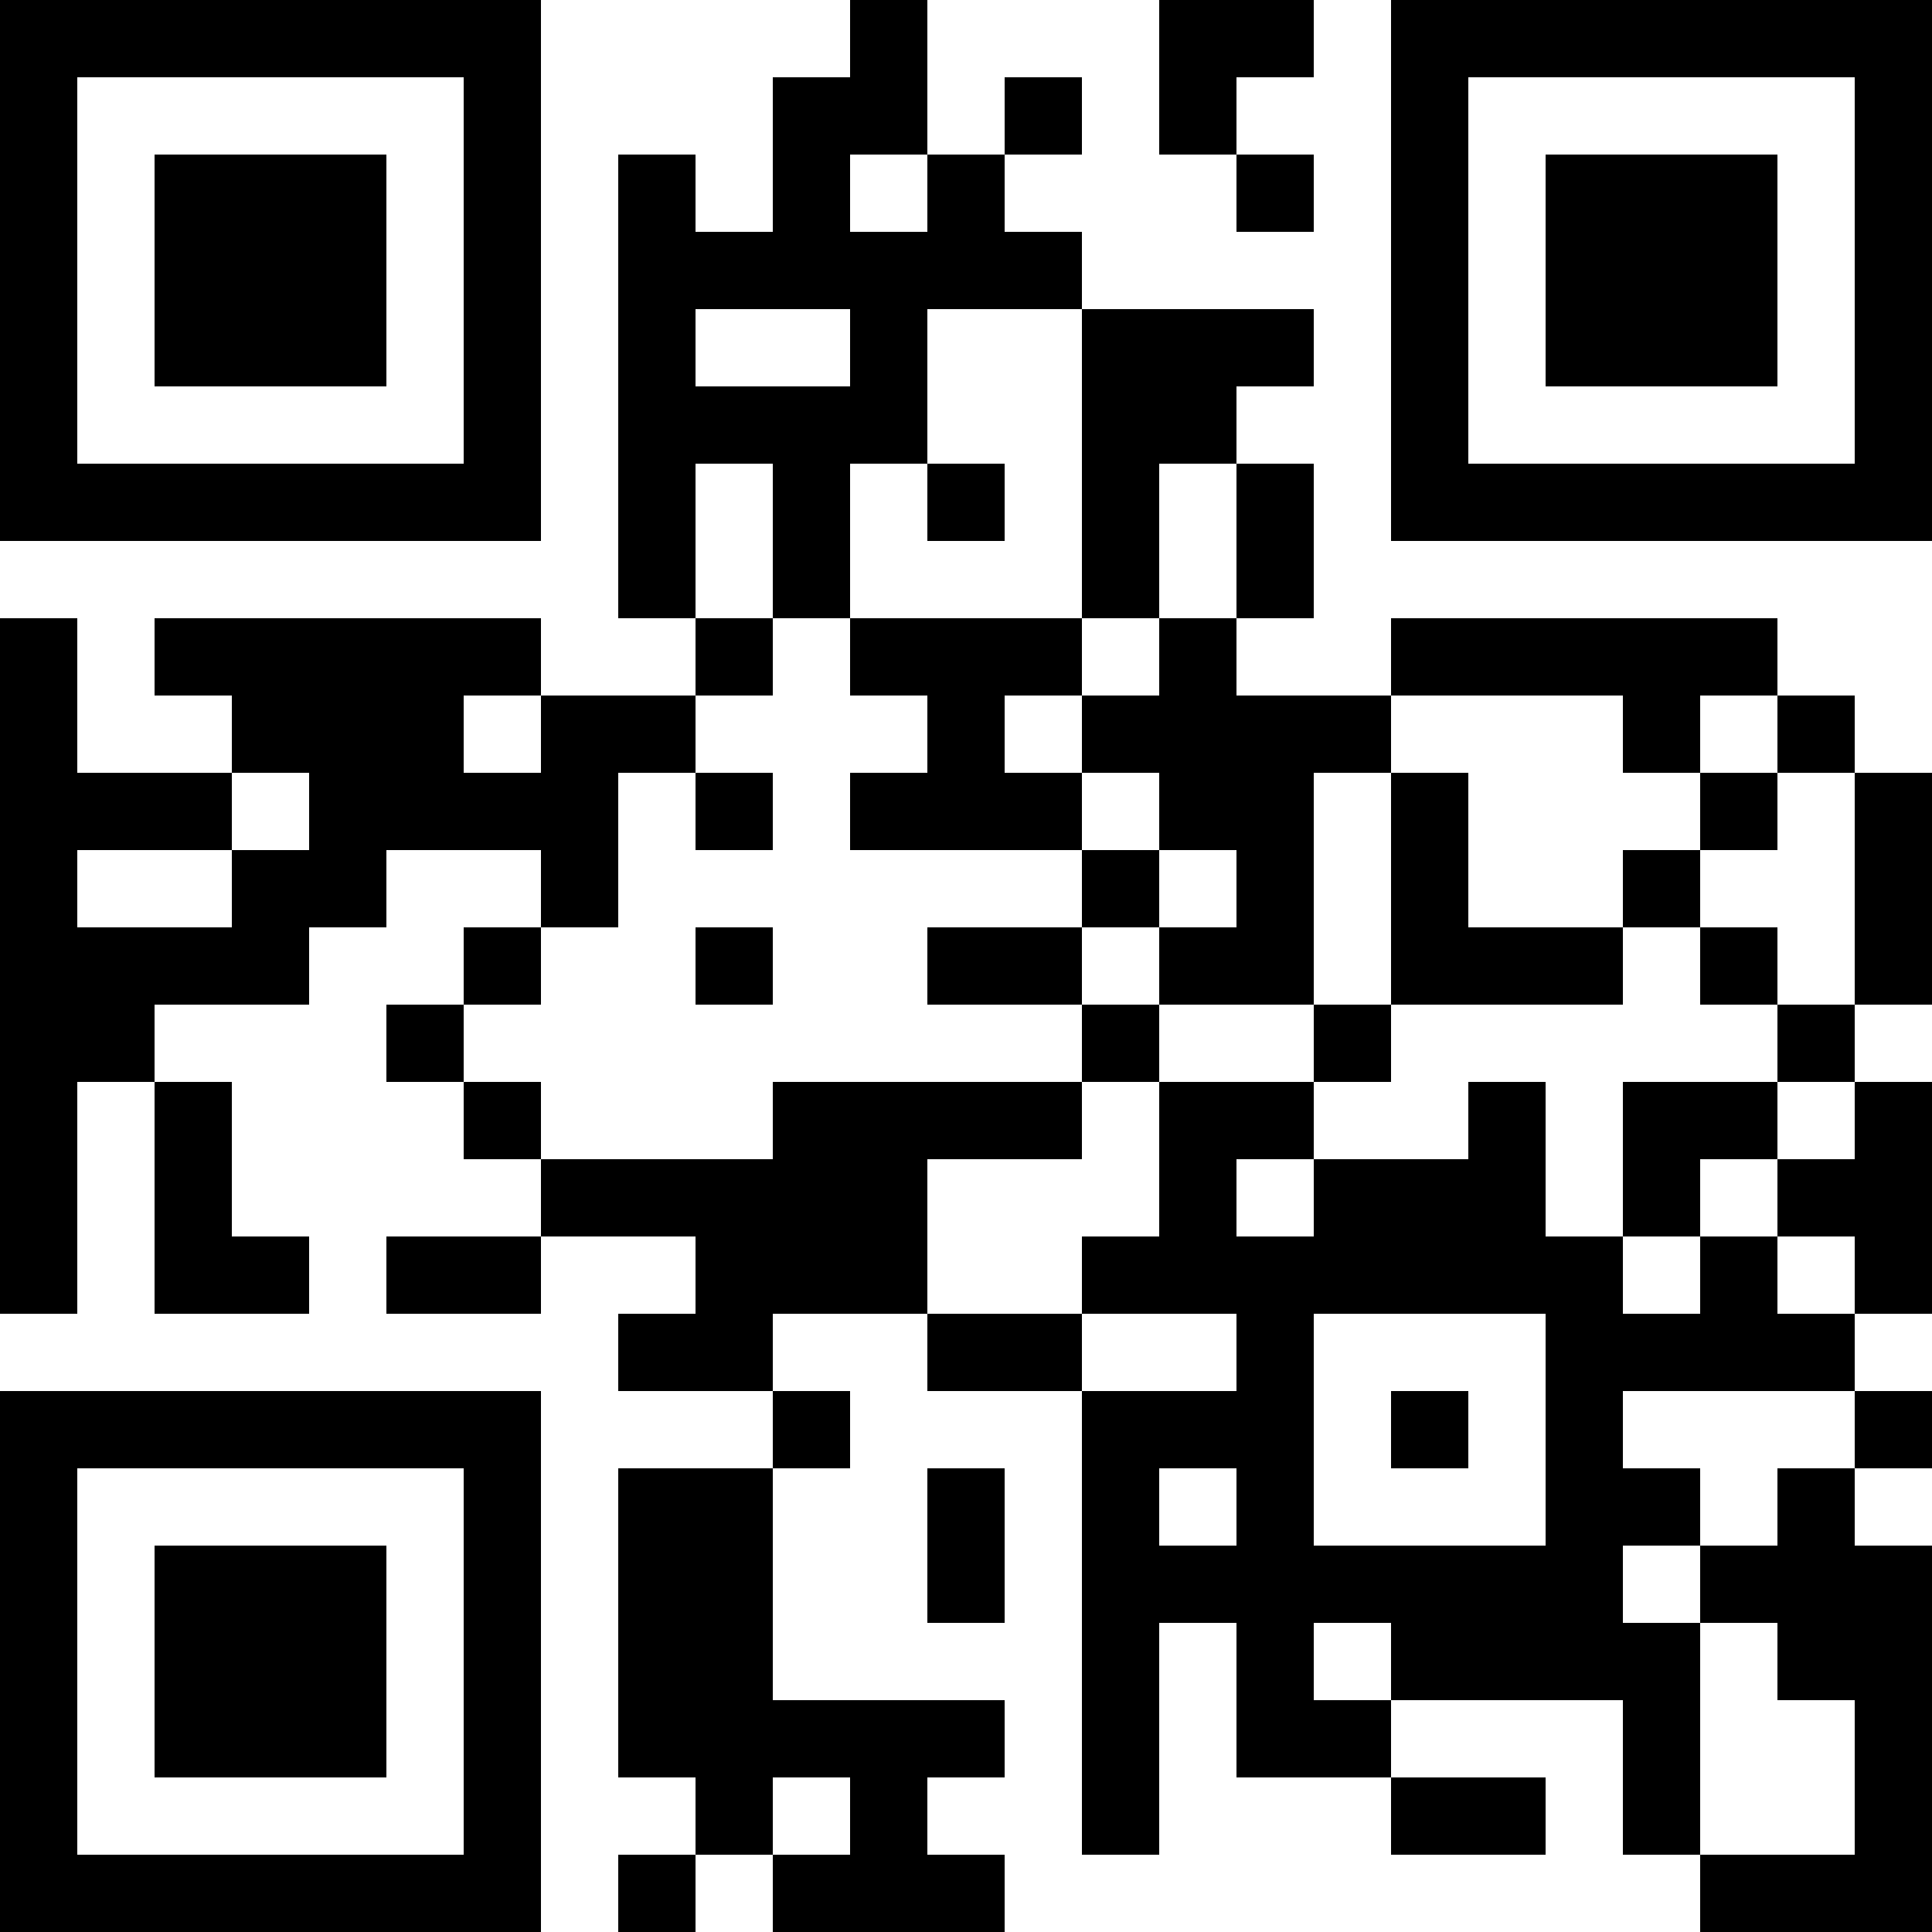
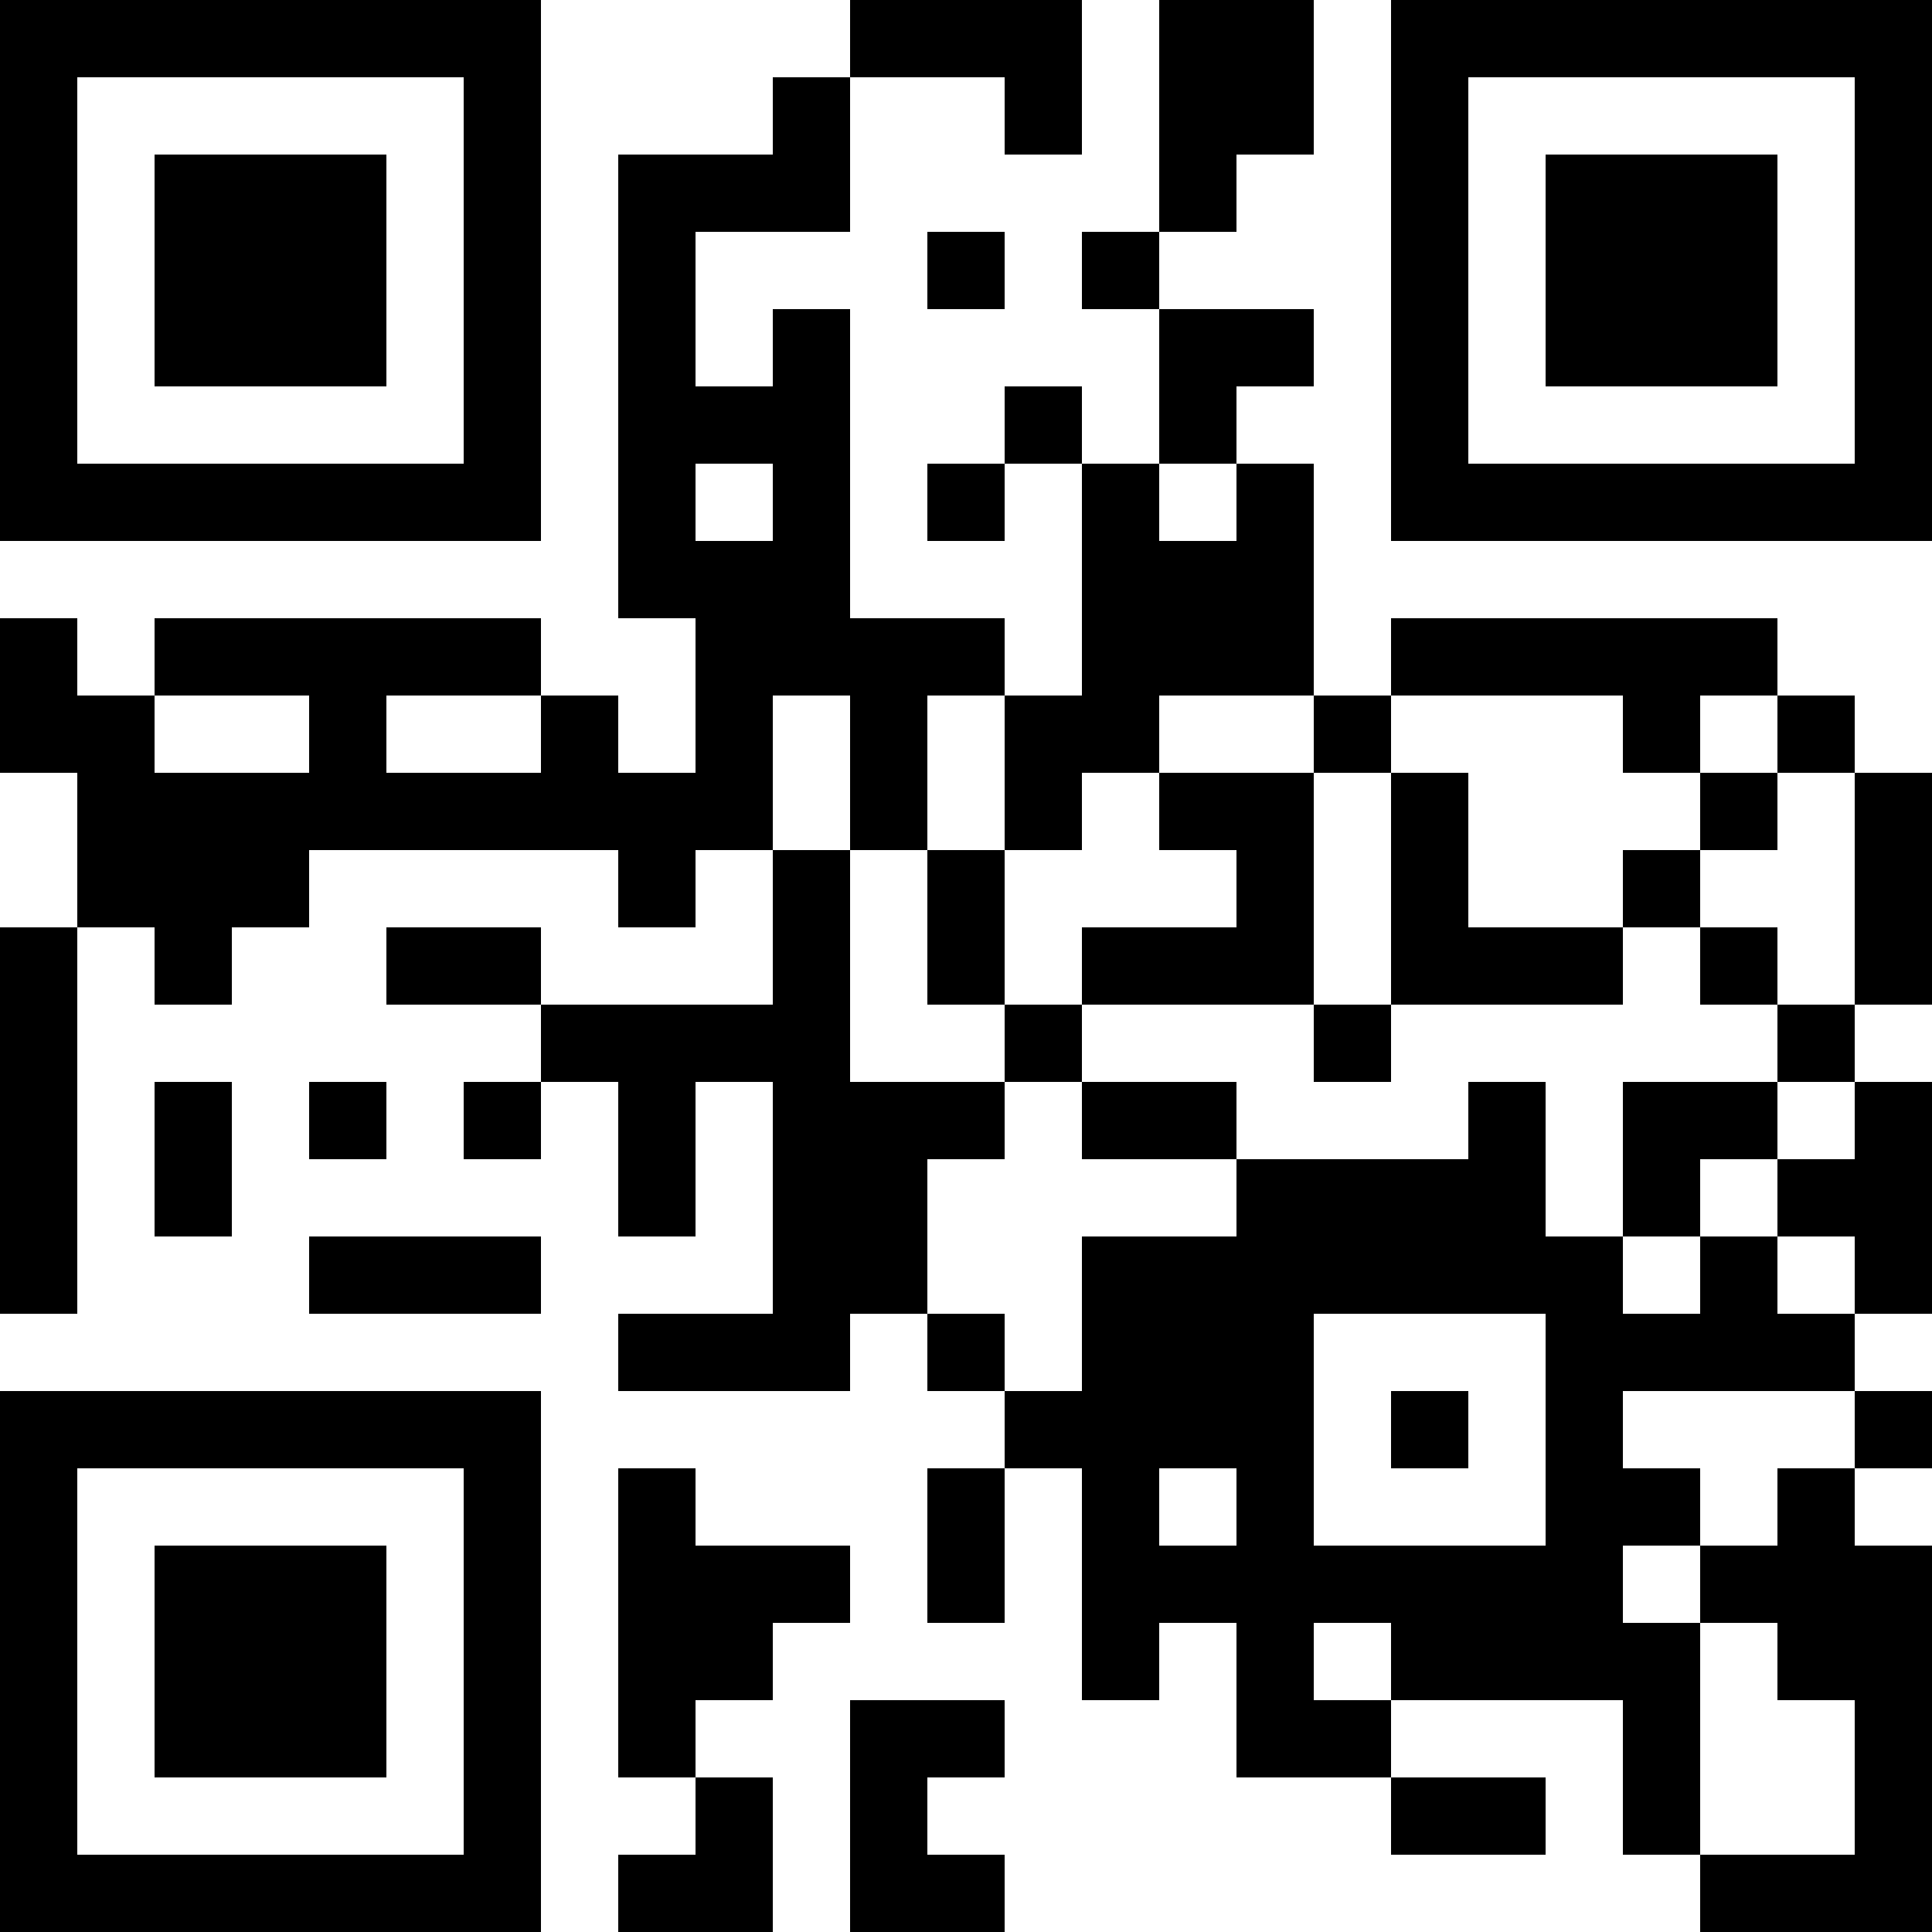
<svg xmlns="http://www.w3.org/2000/svg" version="1.1" width="200" height="200" viewBox="0 0 200 200">
  <rect x="0" y="0" width="200" height="200" fill="#ffffff" />
  <g transform="scale(8)">
    <g transform="translate(0,0)">
-       <path fill-rule="evenodd" d="M11 0L11 1L10 1L10 3L9 3L9 2L8 2L8 8L9 8L9 9L7 9L7 8L2 8L2 9L3 9L3 10L1 10L1 8L0 8L0 17L1 17L1 14L2 14L2 17L4 17L4 16L3 16L3 14L2 14L2 13L4 13L4 12L5 12L5 11L7 11L7 12L6 12L6 13L5 13L5 14L6 14L6 15L7 15L7 16L5 16L5 17L7 17L7 16L9 16L9 17L8 17L8 18L10 18L10 19L8 19L8 23L9 23L9 24L8 24L8 25L9 25L9 24L10 24L10 25L13 25L13 24L12 24L12 23L13 23L13 22L10 22L10 19L11 19L11 18L10 18L10 17L12 17L12 18L14 18L14 24L15 24L15 21L16 21L16 23L18 23L18 24L20 24L20 23L18 23L18 22L21 22L21 24L22 24L22 25L25 25L25 20L24 20L24 19L25 19L25 18L24 18L24 17L25 17L25 14L24 14L24 13L25 13L25 10L24 10L24 9L23 9L23 8L18 8L18 9L16 9L16 8L17 8L17 6L16 6L16 5L17 5L17 4L14 4L14 3L13 3L13 2L14 2L14 1L13 1L13 2L12 2L12 0ZM15 0L15 2L16 2L16 3L17 3L17 2L16 2L16 1L17 1L17 0ZM11 2L11 3L12 3L12 2ZM9 4L9 5L11 5L11 4ZM12 4L12 6L11 6L11 8L10 8L10 6L9 6L9 8L10 8L10 9L9 9L9 10L8 10L8 12L7 12L7 13L6 13L6 14L7 14L7 15L10 15L10 14L14 14L14 15L12 15L12 17L14 17L14 18L16 18L16 17L14 17L14 16L15 16L15 14L17 14L17 15L16 15L16 16L17 16L17 15L19 15L19 14L20 14L20 16L21 16L21 17L22 17L22 16L23 16L23 17L24 17L24 16L23 16L23 15L24 15L24 14L23 14L23 13L24 13L24 10L23 10L23 9L22 9L22 10L21 10L21 9L18 9L18 10L17 10L17 13L15 13L15 12L16 12L16 11L15 11L15 10L14 10L14 9L15 9L15 8L16 8L16 6L15 6L15 8L14 8L14 4ZM12 6L12 7L13 7L13 6ZM11 8L11 9L12 9L12 10L11 10L11 11L14 11L14 12L12 12L12 13L14 13L14 14L15 14L15 13L14 13L14 12L15 12L15 11L14 11L14 10L13 10L13 9L14 9L14 8ZM6 9L6 10L7 10L7 9ZM3 10L3 11L1 11L1 12L3 12L3 11L4 11L4 10ZM9 10L9 11L10 11L10 10ZM18 10L18 13L17 13L17 14L18 14L18 13L21 13L21 12L22 12L22 13L23 13L23 12L22 12L22 11L23 11L23 10L22 10L22 11L21 11L21 12L19 12L19 10ZM9 12L9 13L10 13L10 12ZM21 14L21 16L22 16L22 15L23 15L23 14ZM17 17L17 20L20 20L20 17ZM18 18L18 19L19 19L19 18ZM21 18L21 19L22 19L22 20L21 20L21 21L22 21L22 24L24 24L24 22L23 22L23 21L22 21L22 20L23 20L23 19L24 19L24 18ZM12 19L12 21L13 21L13 19ZM15 19L15 20L16 20L16 19ZM17 21L17 22L18 22L18 21ZM10 23L10 24L11 24L11 23ZM0 0L0 7L7 7L7 0ZM1 1L1 6L6 6L6 1ZM2 2L2 5L5 5L5 2ZM18 0L18 7L25 7L25 0ZM19 1L19 6L24 6L24 1ZM20 2L20 5L23 5L23 2ZM0 18L0 25L7 25L7 18ZM1 19L1 24L6 24L6 19ZM2 20L2 23L5 23L5 20Z" fill="#000000" />
+       <path fill-rule="evenodd" d="M11 0L11 1L10 1L10 2L8 2L8 8L9 8L9 10L8 10L8 9L7 9L7 8L2 8L2 9L1 9L1 8L0 8L0 10L1 10L1 12L0 12L0 17L1 17L1 12L2 12L2 13L3 13L3 12L4 12L4 11L8 11L8 12L9 12L9 11L10 11L10 13L7 13L7 12L5 12L5 13L7 13L7 14L6 14L6 15L7 15L7 14L8 14L8 16L9 16L9 14L10 14L10 17L8 17L8 18L11 18L11 17L12 17L12 18L13 18L13 19L12 19L12 21L13 21L13 19L14 19L14 22L15 22L15 21L16 21L16 23L18 23L18 24L20 24L20 23L18 23L18 22L21 22L21 24L22 24L22 25L25 25L25 20L24 20L24 19L25 19L25 18L24 18L24 17L25 17L25 14L24 14L24 13L25 13L25 10L24 10L24 9L23 9L23 8L18 8L18 9L17 9L17 6L16 6L16 5L17 5L17 4L15 4L15 3L16 3L16 2L17 2L17 0L15 0L15 3L14 3L14 4L15 4L15 6L14 6L14 5L13 5L13 6L12 6L12 7L13 7L13 6L14 6L14 9L13 9L13 8L11 8L11 4L10 4L10 5L9 5L9 3L11 3L11 1L13 1L13 2L14 2L14 0ZM12 3L12 4L13 4L13 3ZM9 6L9 7L10 7L10 6ZM15 6L15 7L16 7L16 6ZM2 9L2 10L4 10L4 9ZM5 9L5 10L7 10L7 9ZM10 9L10 11L11 11L11 14L13 14L13 15L12 15L12 17L13 17L13 18L14 18L14 16L16 16L16 15L19 15L19 14L20 14L20 16L21 16L21 17L22 17L22 16L23 16L23 17L24 17L24 16L23 16L23 15L24 15L24 14L23 14L23 13L24 13L24 10L23 10L23 9L22 9L22 10L21 10L21 9L18 9L18 10L17 10L17 9L15 9L15 10L14 10L14 11L13 11L13 9L12 9L12 11L11 11L11 9ZM15 10L15 11L16 11L16 12L14 12L14 13L13 13L13 11L12 11L12 13L13 13L13 14L14 14L14 15L16 15L16 14L14 14L14 13L17 13L17 14L18 14L18 13L21 13L21 12L22 12L22 13L23 13L23 12L22 12L22 11L23 11L23 10L22 10L22 11L21 11L21 12L19 12L19 10L18 10L18 13L17 13L17 10ZM2 14L2 16L3 16L3 14ZM4 14L4 15L5 15L5 14ZM21 14L21 16L22 16L22 15L23 15L23 14ZM4 16L4 17L7 17L7 16ZM17 17L17 20L20 20L20 17ZM18 18L18 19L19 19L19 18ZM21 18L21 19L22 19L22 20L21 20L21 21L22 21L22 24L24 24L24 22L23 22L23 21L22 21L22 20L23 20L23 19L24 19L24 18ZM8 19L8 23L9 23L9 24L8 24L8 25L10 25L10 23L9 23L9 22L10 22L10 21L11 21L11 20L9 20L9 19ZM15 19L15 20L16 20L16 19ZM17 21L17 22L18 22L18 21ZM11 22L11 25L13 25L13 24L12 24L12 23L13 23L13 22ZM0 0L0 7L7 7L7 0ZM1 1L1 6L6 6L6 1ZM2 2L2 5L5 5L5 2ZM18 0L18 7L25 7L25 0ZM19 1L19 6L24 6L24 1ZM20 2L20 5L23 5L23 2ZM0 18L0 25L7 25L7 18ZM1 19L1 24L6 24L6 19ZM2 20L2 23L5 23L5 20Z" fill="#000000" />
    </g>
  </g>
</svg>
